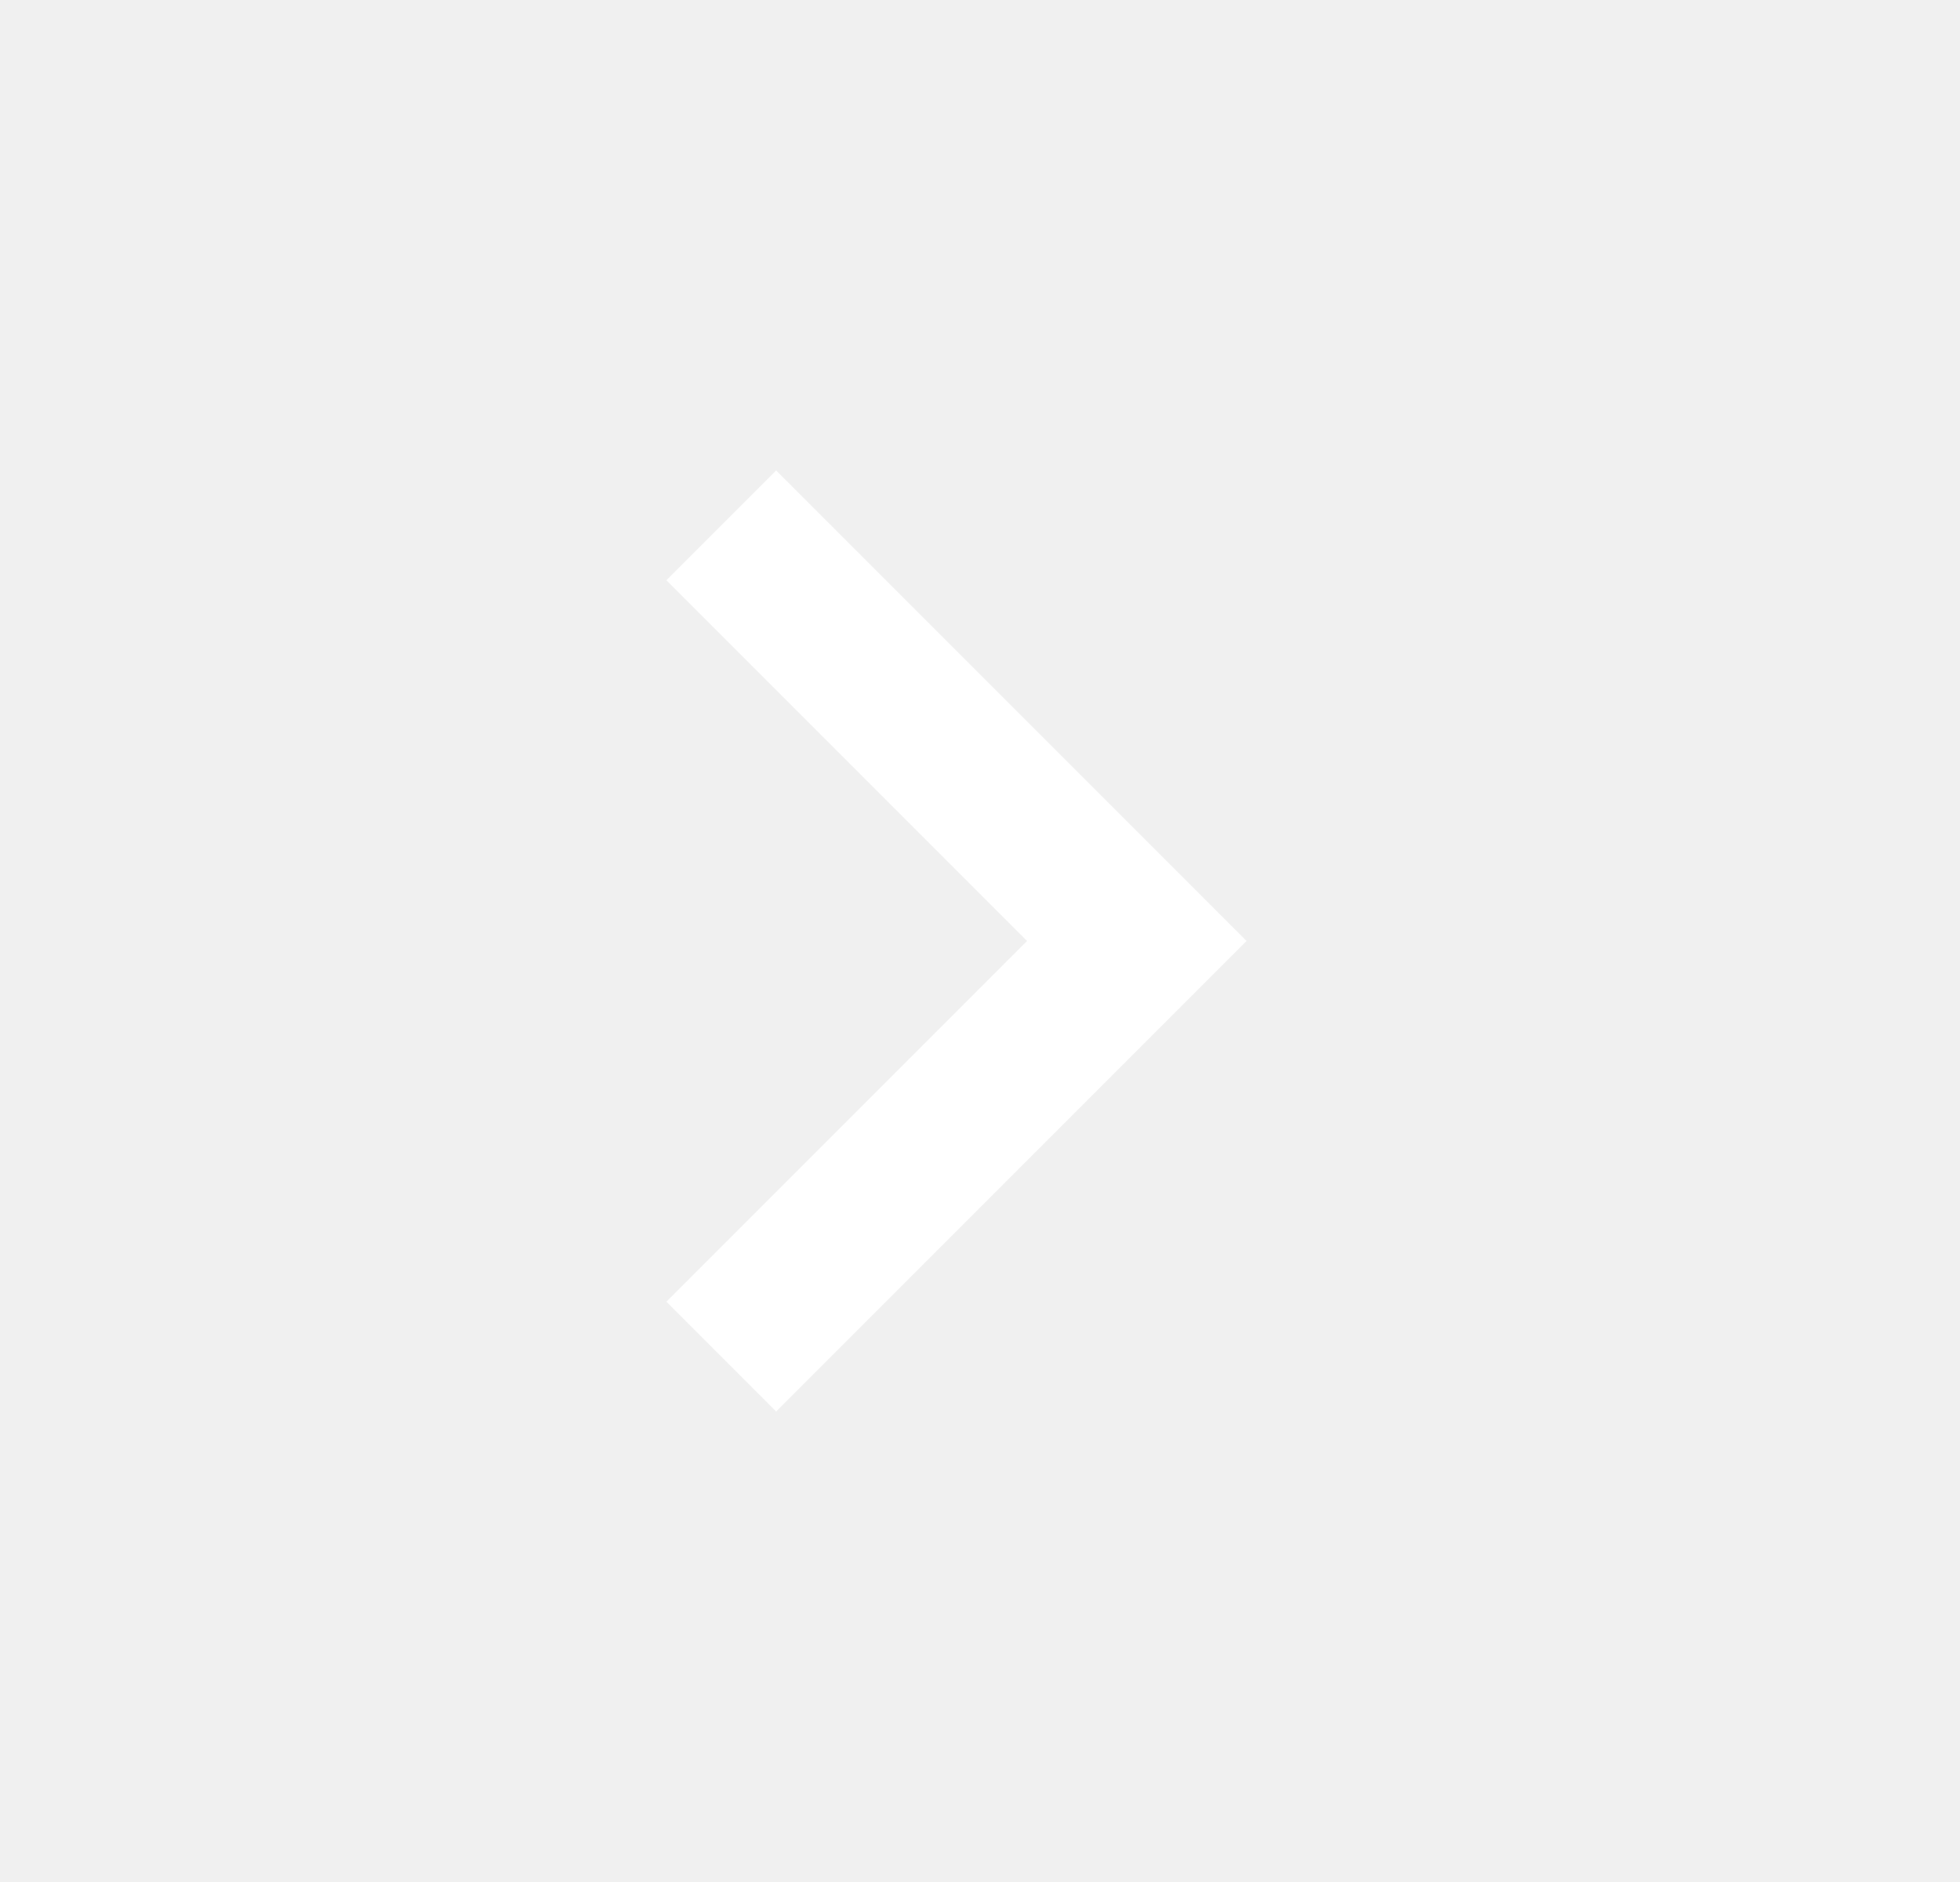
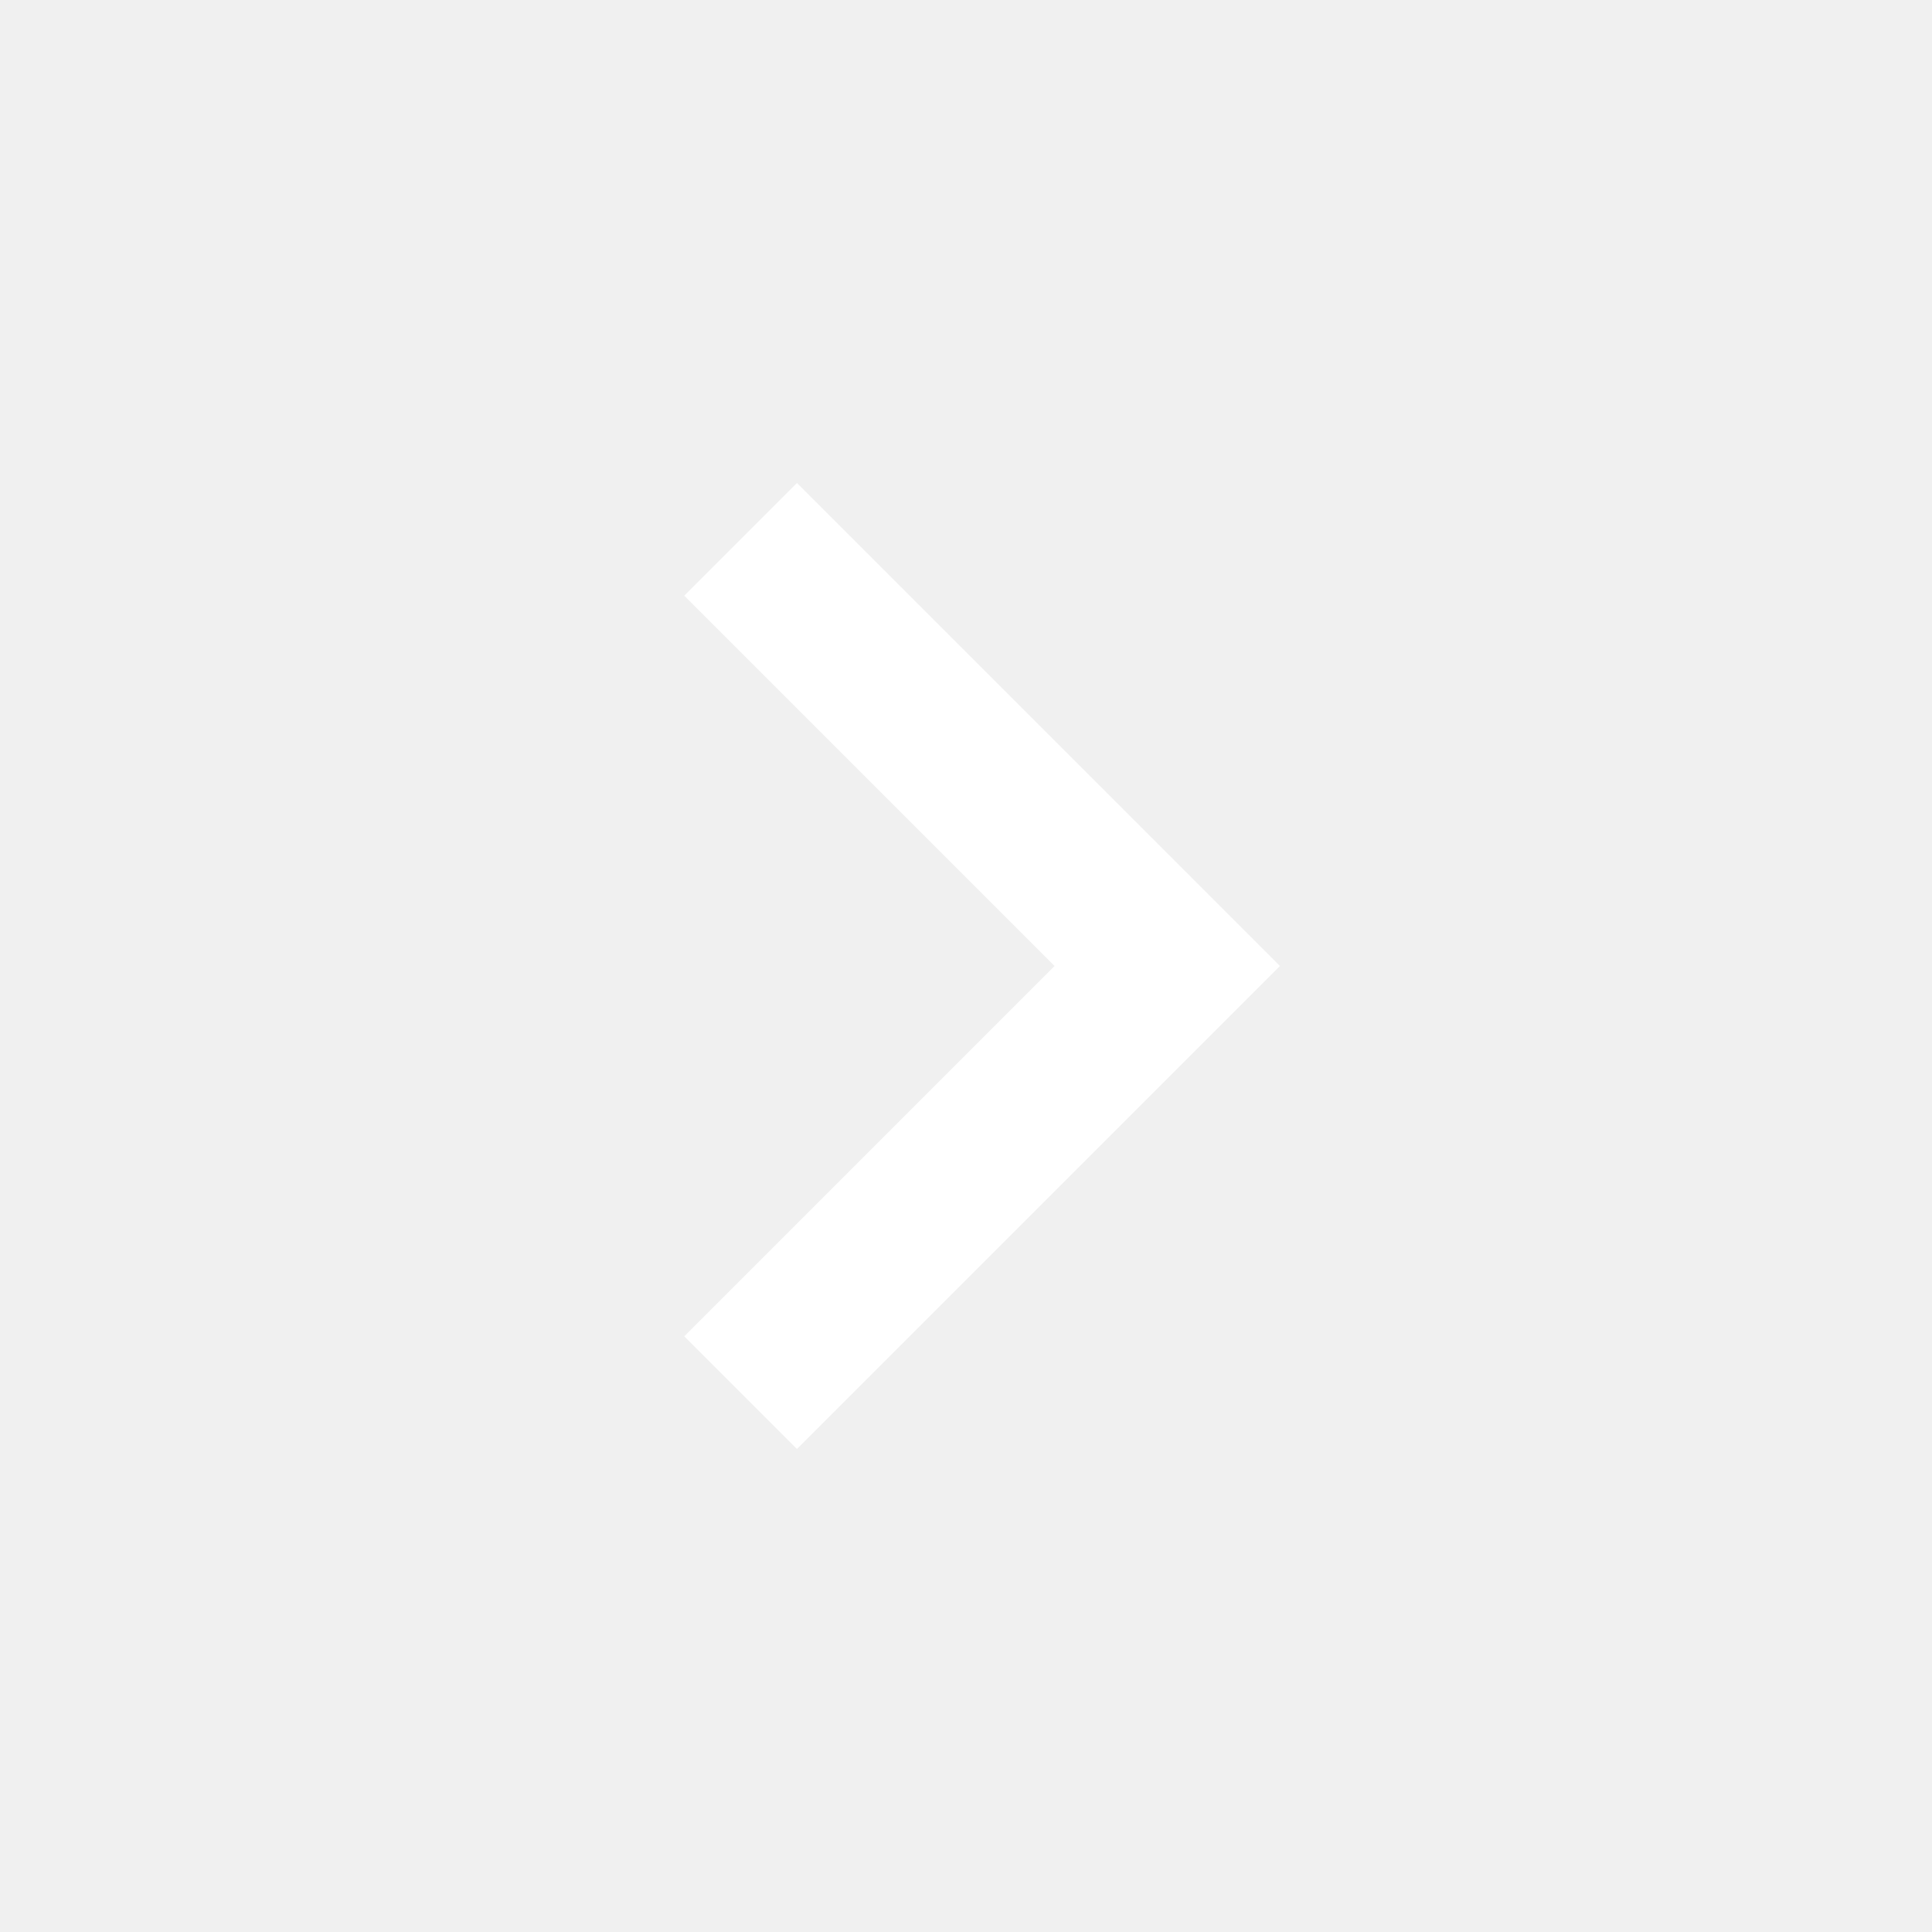
- <svg xmlns="http://www.w3.org/2000/svg" width="25" height="24" viewBox="0 0 25 24" fill="#ffffff">
+ <svg xmlns="http://www.w3.org/2000/svg" width="24" height="24" viewBox="0 0 24 24" fill="#ffffff">
  <mask id="mask0_436_29183" style="mask-type:alpha" maskUnits="userSpaceOnUse" x="0" y="0" width="25" height="24">
-     <rect x="0.5" width="24" height="24" fill="#FFFFFF" />
+     <rect x="0.5" width="20" height="20" fill="#FFFFFF" />
  </mask>
  <g mask="url(#mask0_436_29183)">
    <path d="M13.1 12L8.5 7.4L9.9 6L15.9 12L9.9 18L8.5 16.6L13.1 12Z" fill="#FFFFFF" />
  </g>
</svg>
